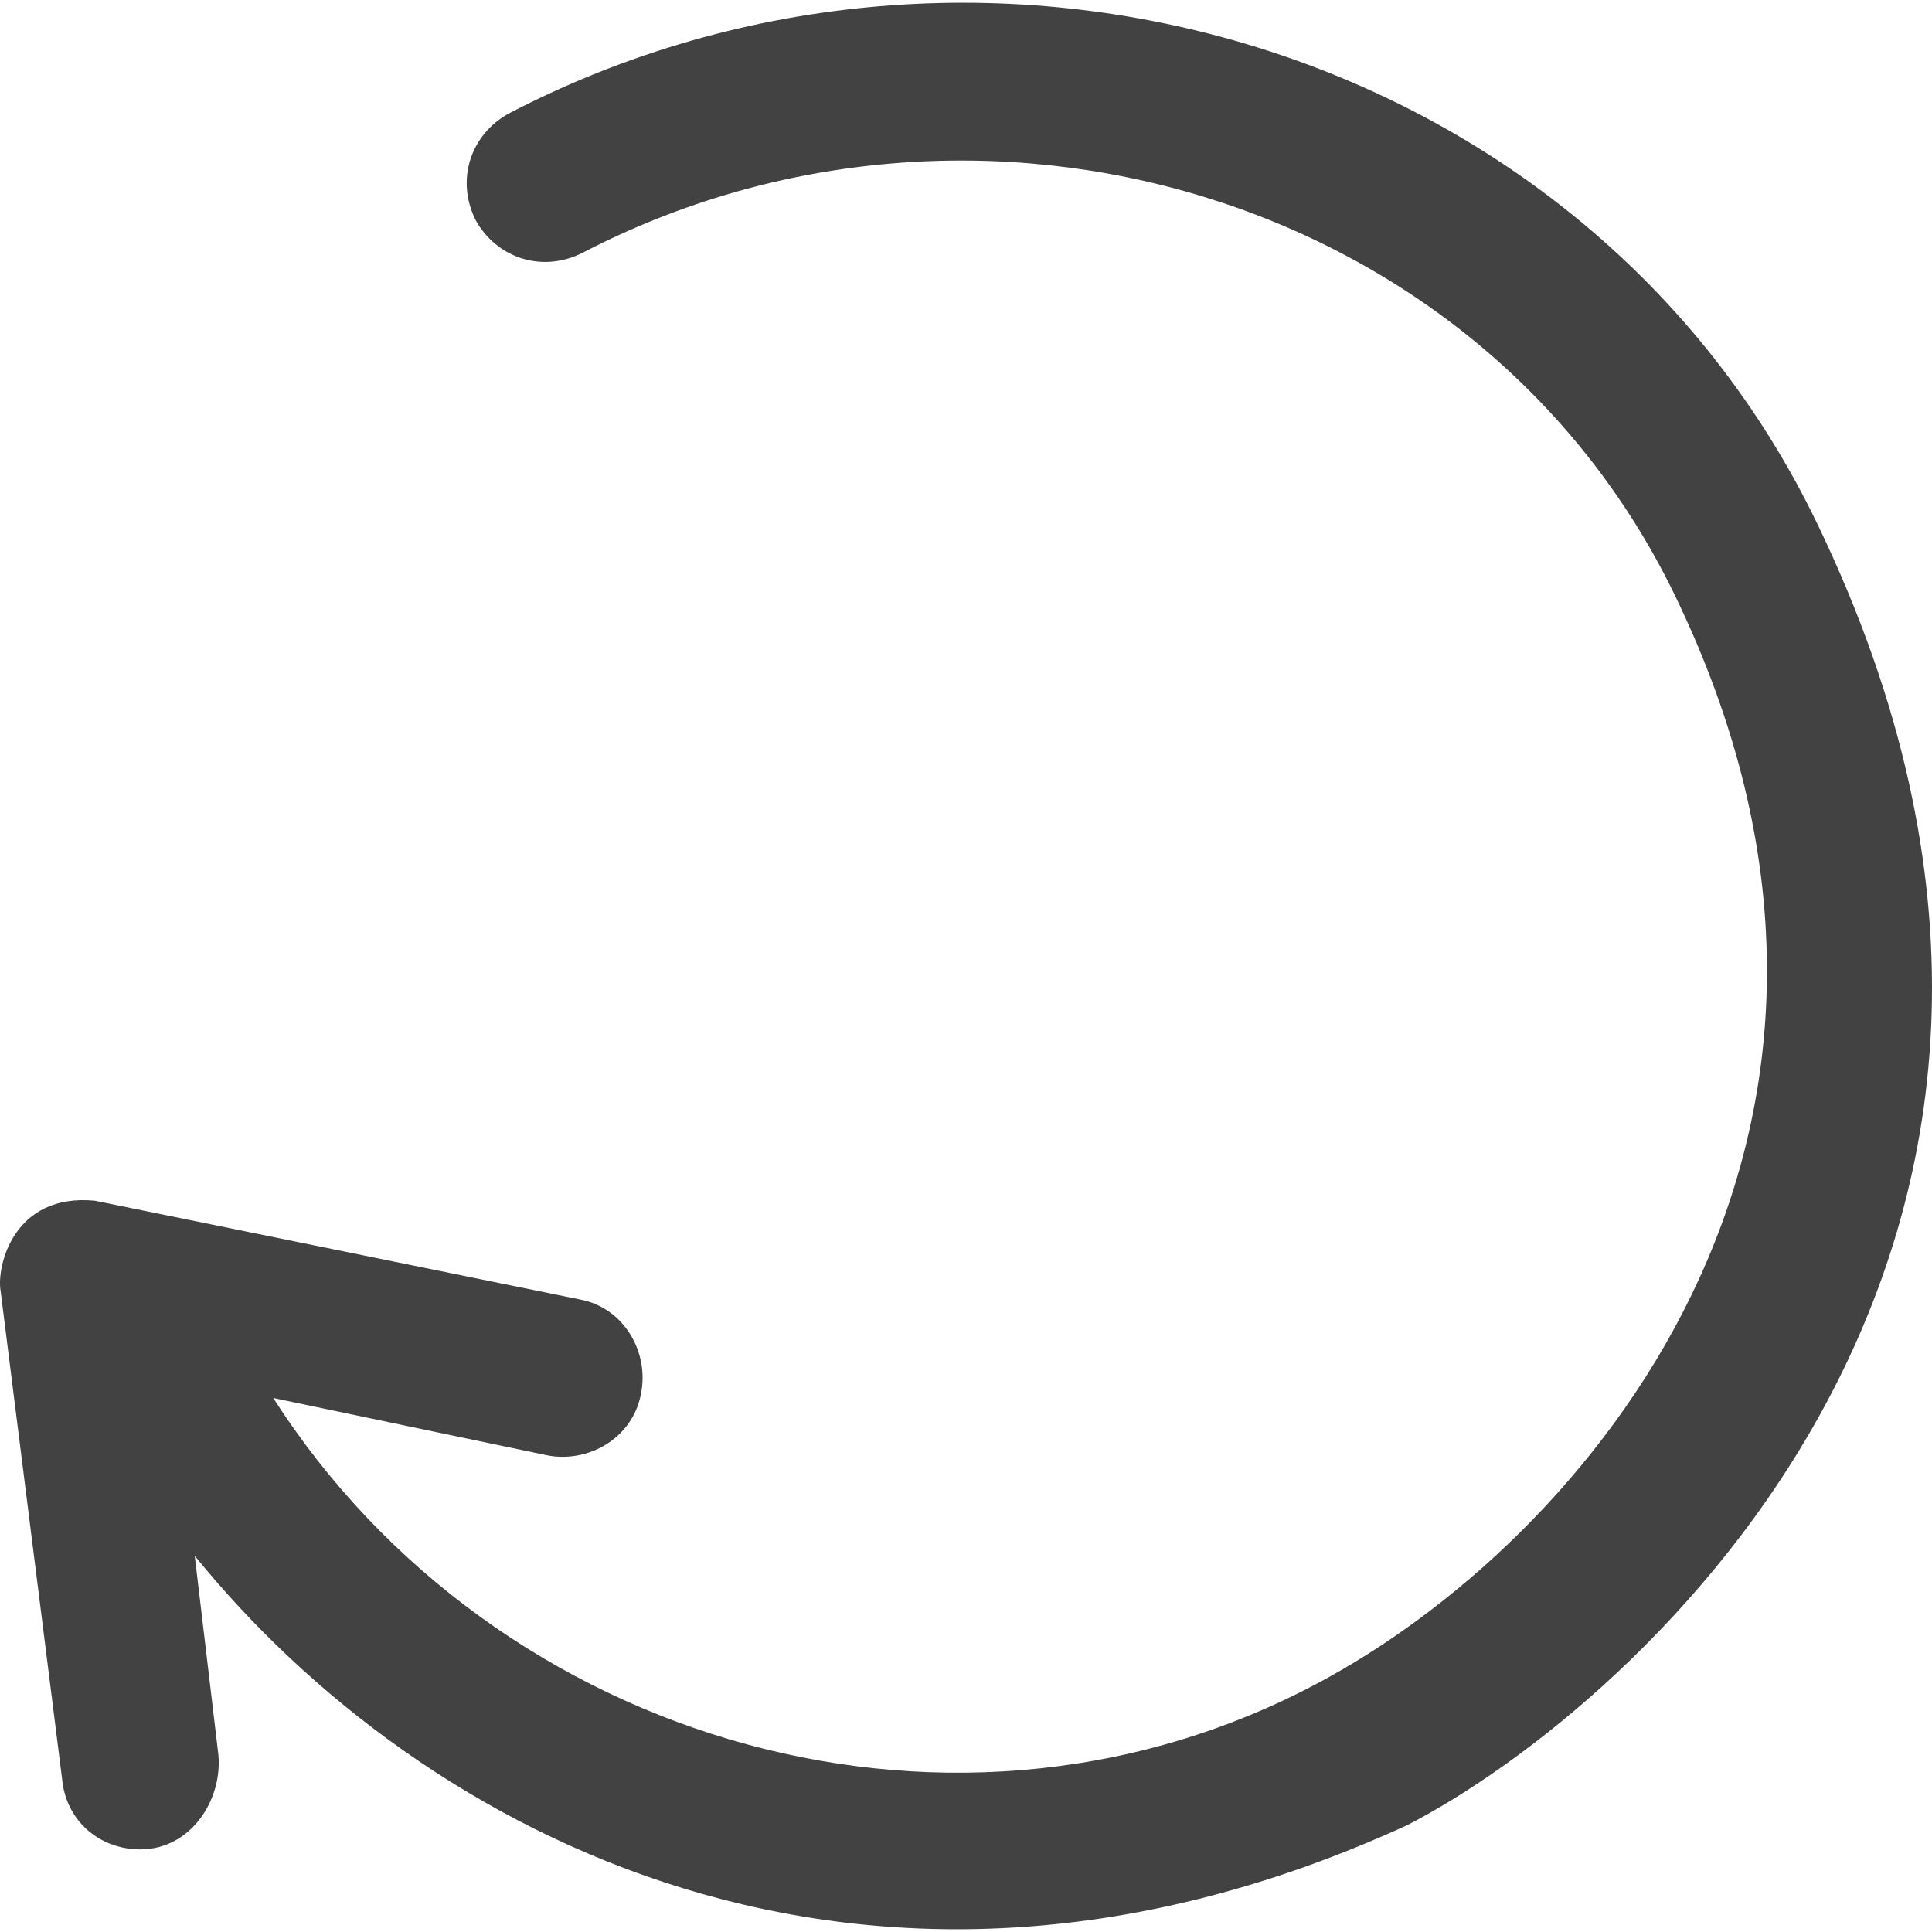
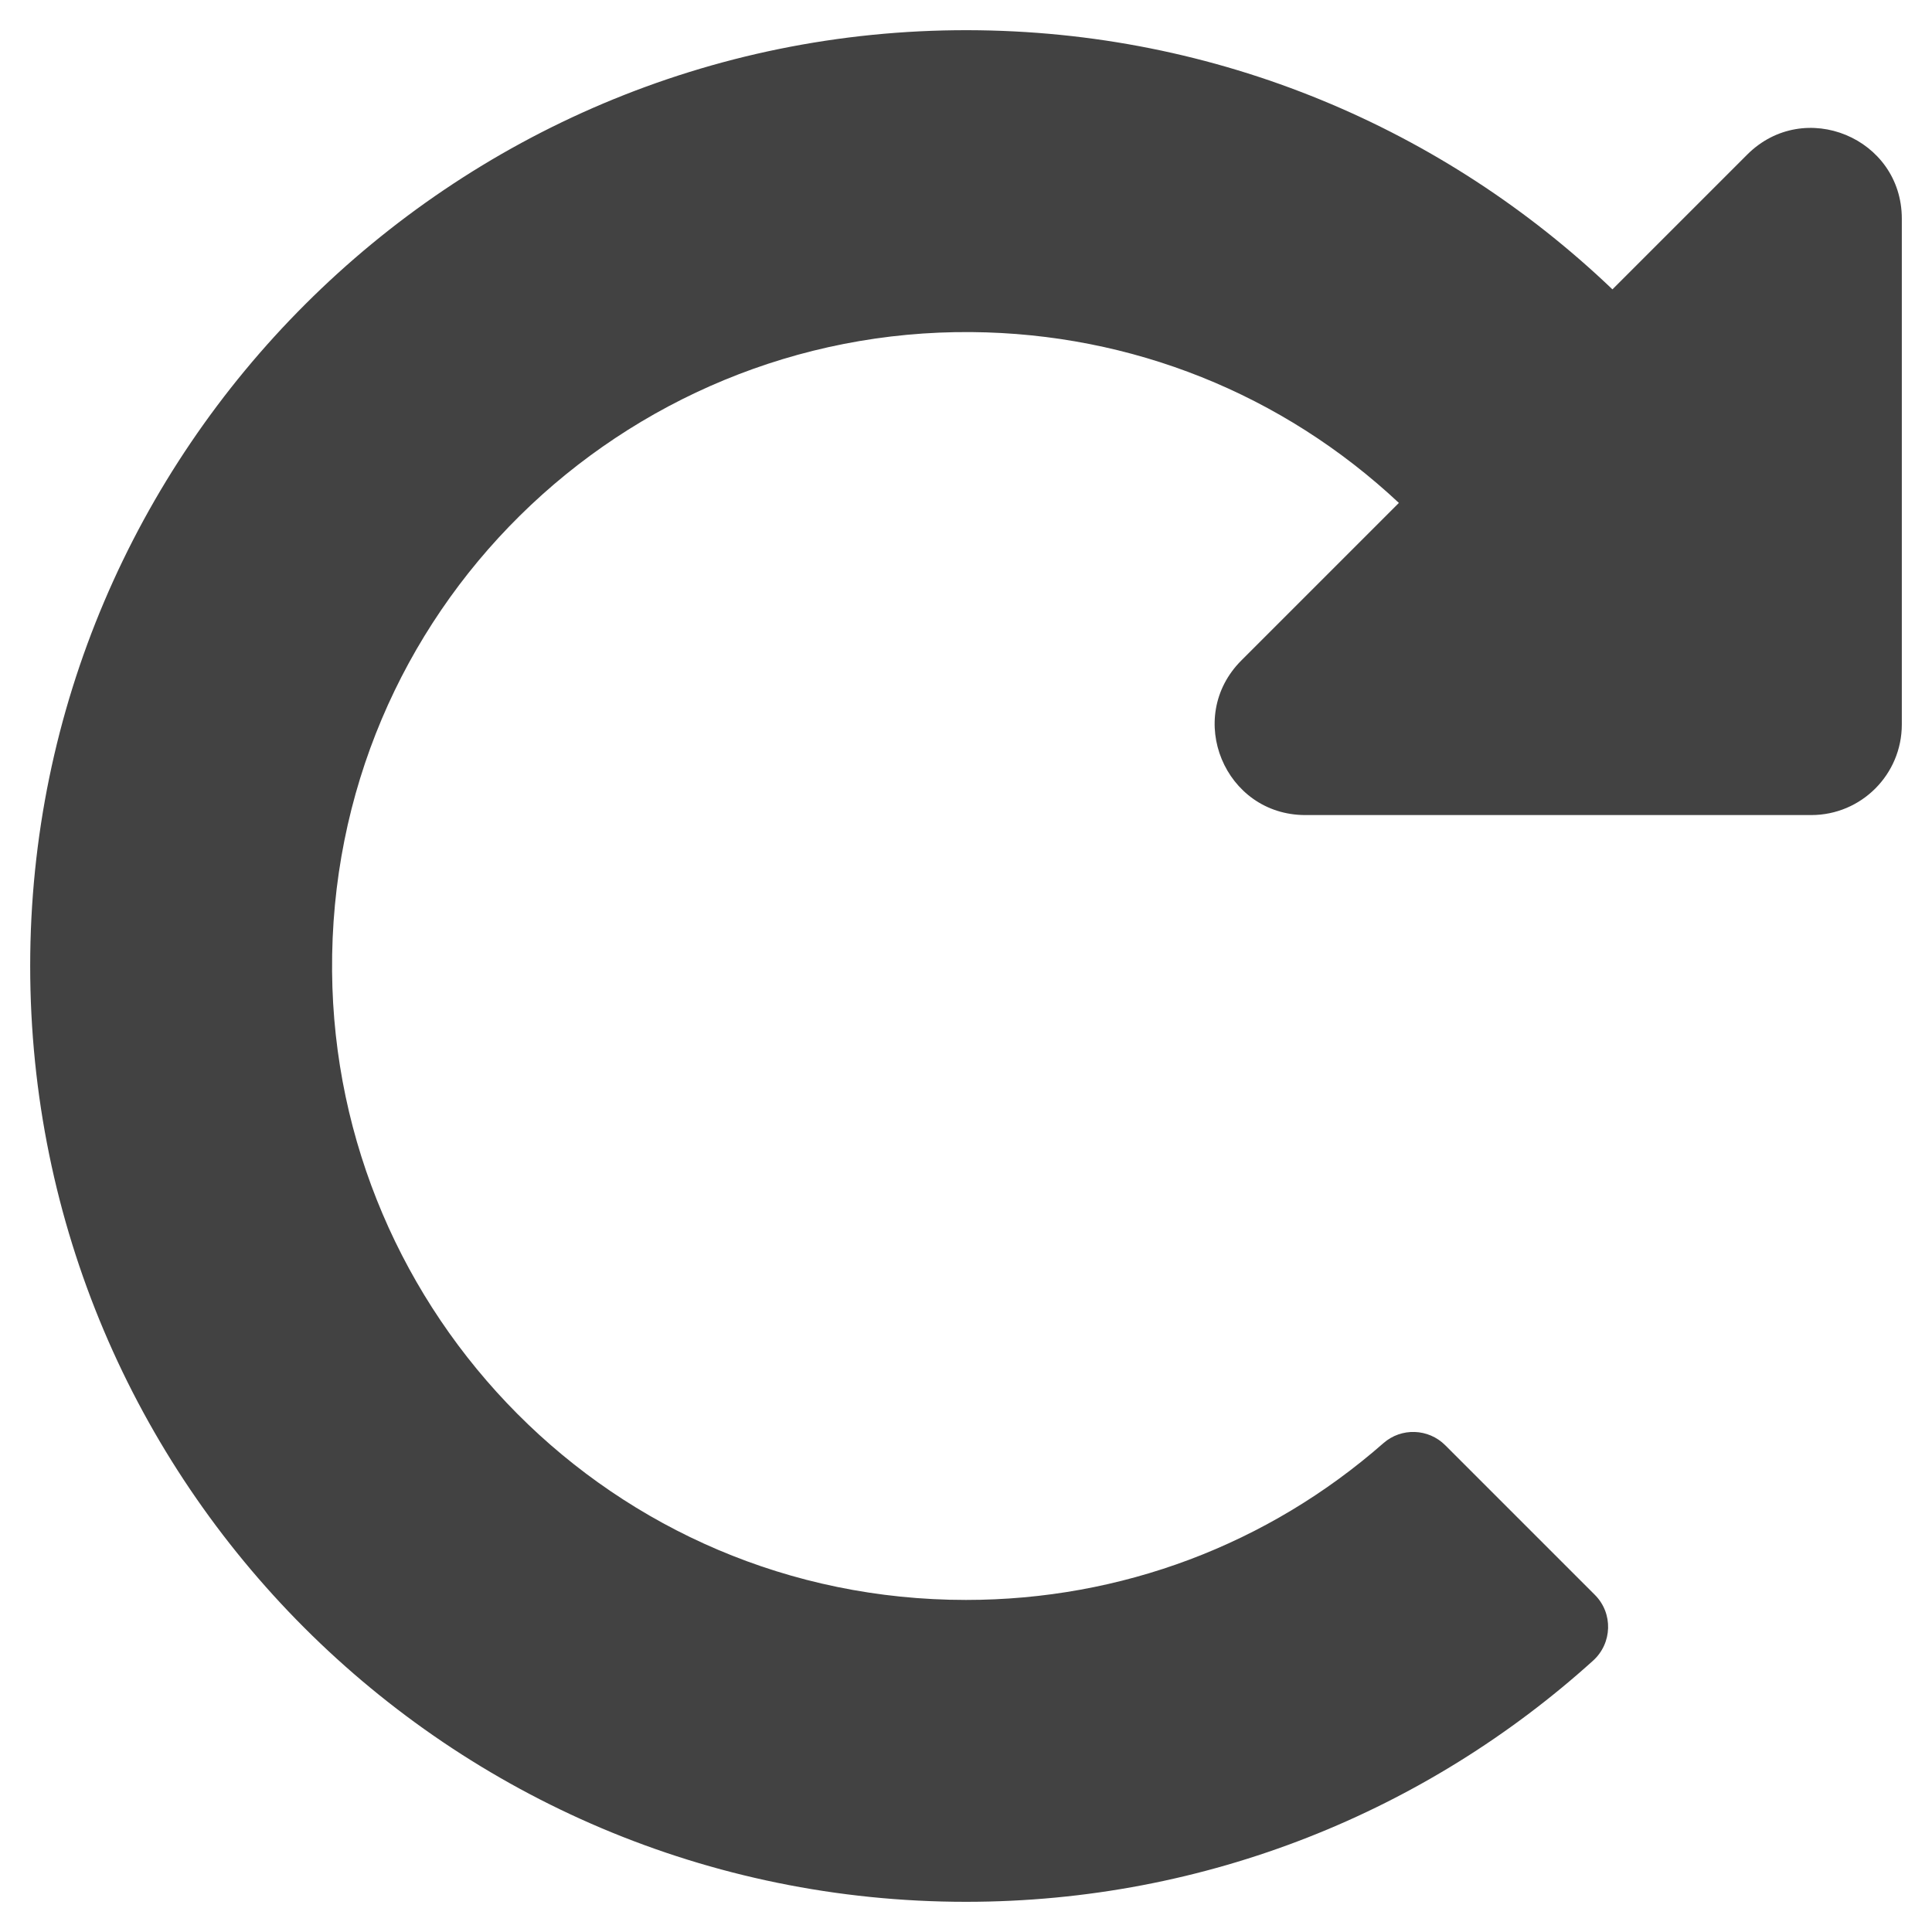
- <svg xmlns="http://www.w3.org/2000/svg" version="1.1" id="Capa_1" x="0px" y="0px" viewBox="0 0 489.645 489.645" style="enable-background:new 0 0 489.645 489.645;" xml:space="preserve">
-   <g>
-     <path fill="#424242" d="M460.656,132.911c-58.7-122.1-212.2-166.5-331.8-104.1c-9.4,5.2-13.5,16.6-8.3,27c5.2,9.4,16.6,13.5,27,8.3   c99.9-52,227.4-14.9,276.7,86.3c65.4,134.3-19,236.7-87.4,274.6c-93.1,51.7-211.2,17.4-267.6-70.7l69.3,14.5   c10.4,2.1,21.8-4.2,23.9-15.6c2.1-10.4-4.2-21.8-15.6-23.9l-122.8-25c-20.6-2-25,16.6-23.9,22.9l15.6,123.8   c1,10.4,9.4,17.7,19.8,17.7c12.8,0,20.8-12.5,19.8-23.9l-6-50.5c57.4,70.8,170.3,131.2,307.4,68.2   C414.856,432.511,548.256,314.811,460.656,132.911z" />
-   </g>
+ <svg xmlns="http://www.w3.org/2000/svg" viewBox="0 0 512 512">
+   <path fill="#424242" d="M256.455 8c66.269.119 126.437 26.233 170.859 68.685l35.715-35.715C478.149 25.851 504 36.559 504 57.941V192c0 13.255-10.745 24-24 24H345.941c-21.382 0-32.09-25.851-16.971-40.971l41.75-41.75c-30.864-28.899-70.801-44.907-113.23-45.273-92.398-.798-170.283 73.977-169.484 169.442C88.764 348.009 162.184 424 256 424c41.127 0 79.997-14.678 110.629-41.556 4.743-4.161 11.906-3.908 16.368.553l39.662 39.662c4.872 4.872 4.631 12.815-.482 17.433C378.202 479.813 319.926 504 256 504 119.034 504 8.001 392.967 8 256.002 7.999 119.193 119.646 7.755 256.455 8z" />
</svg>
